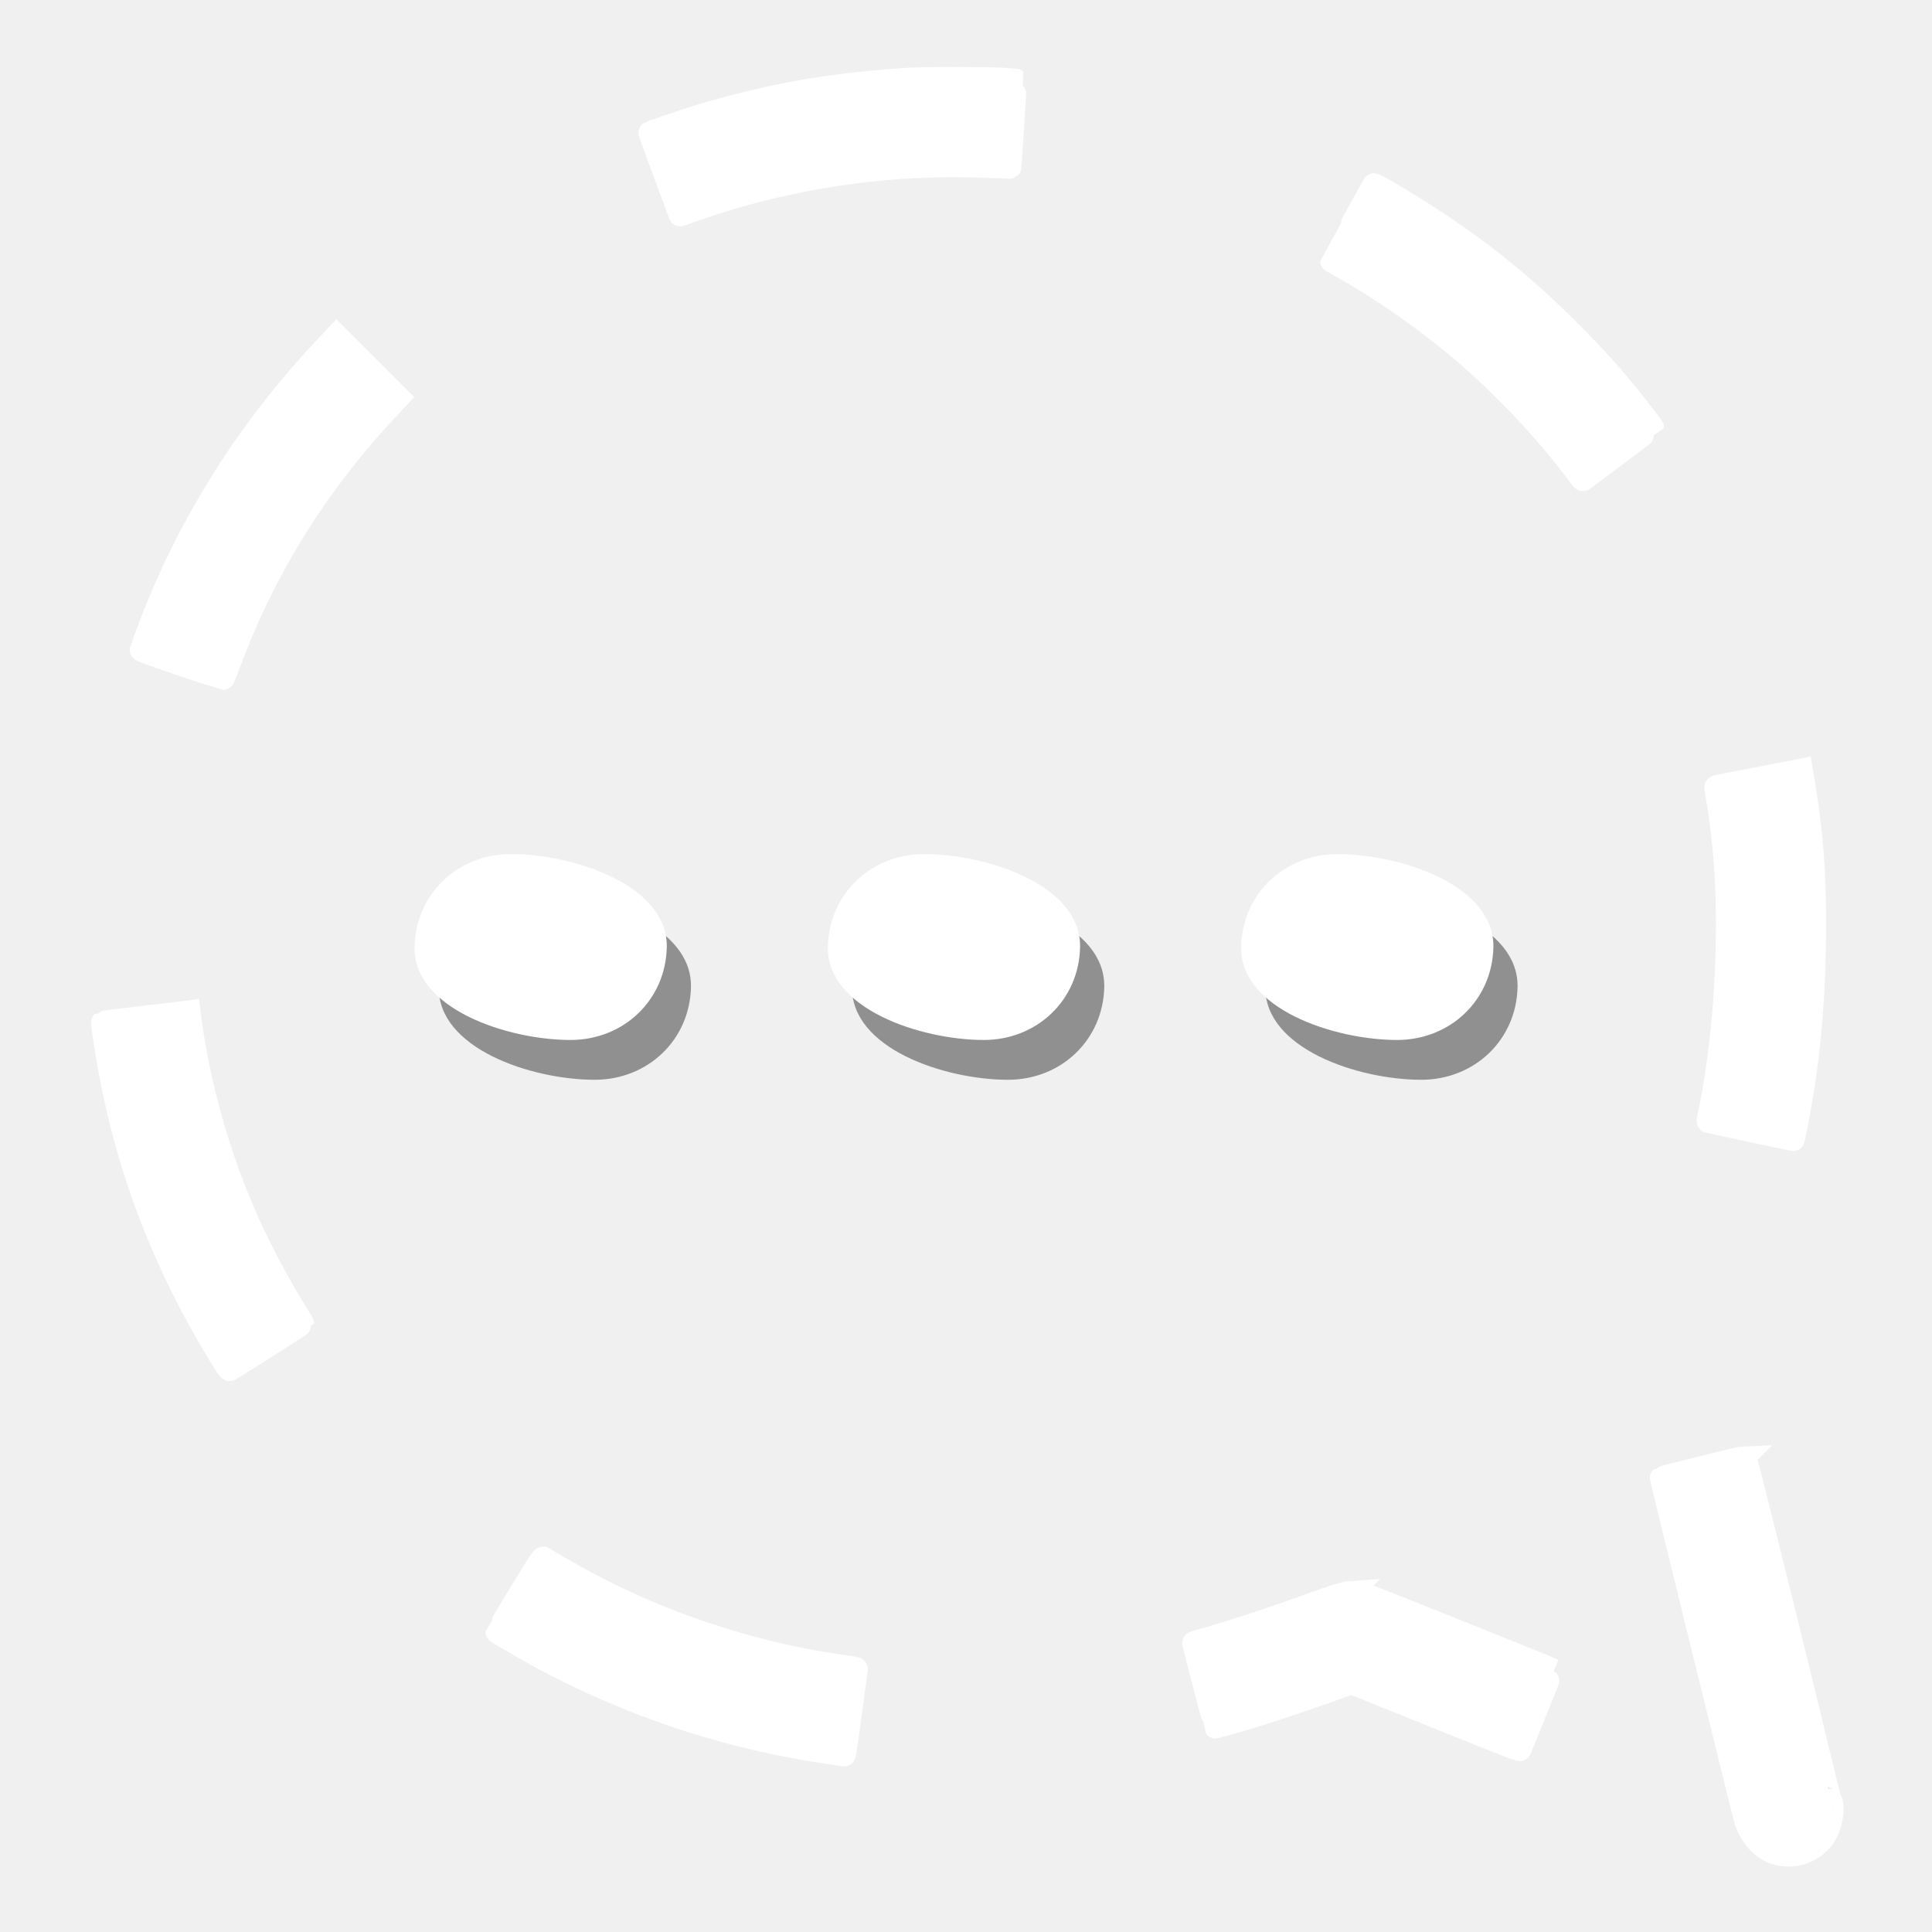
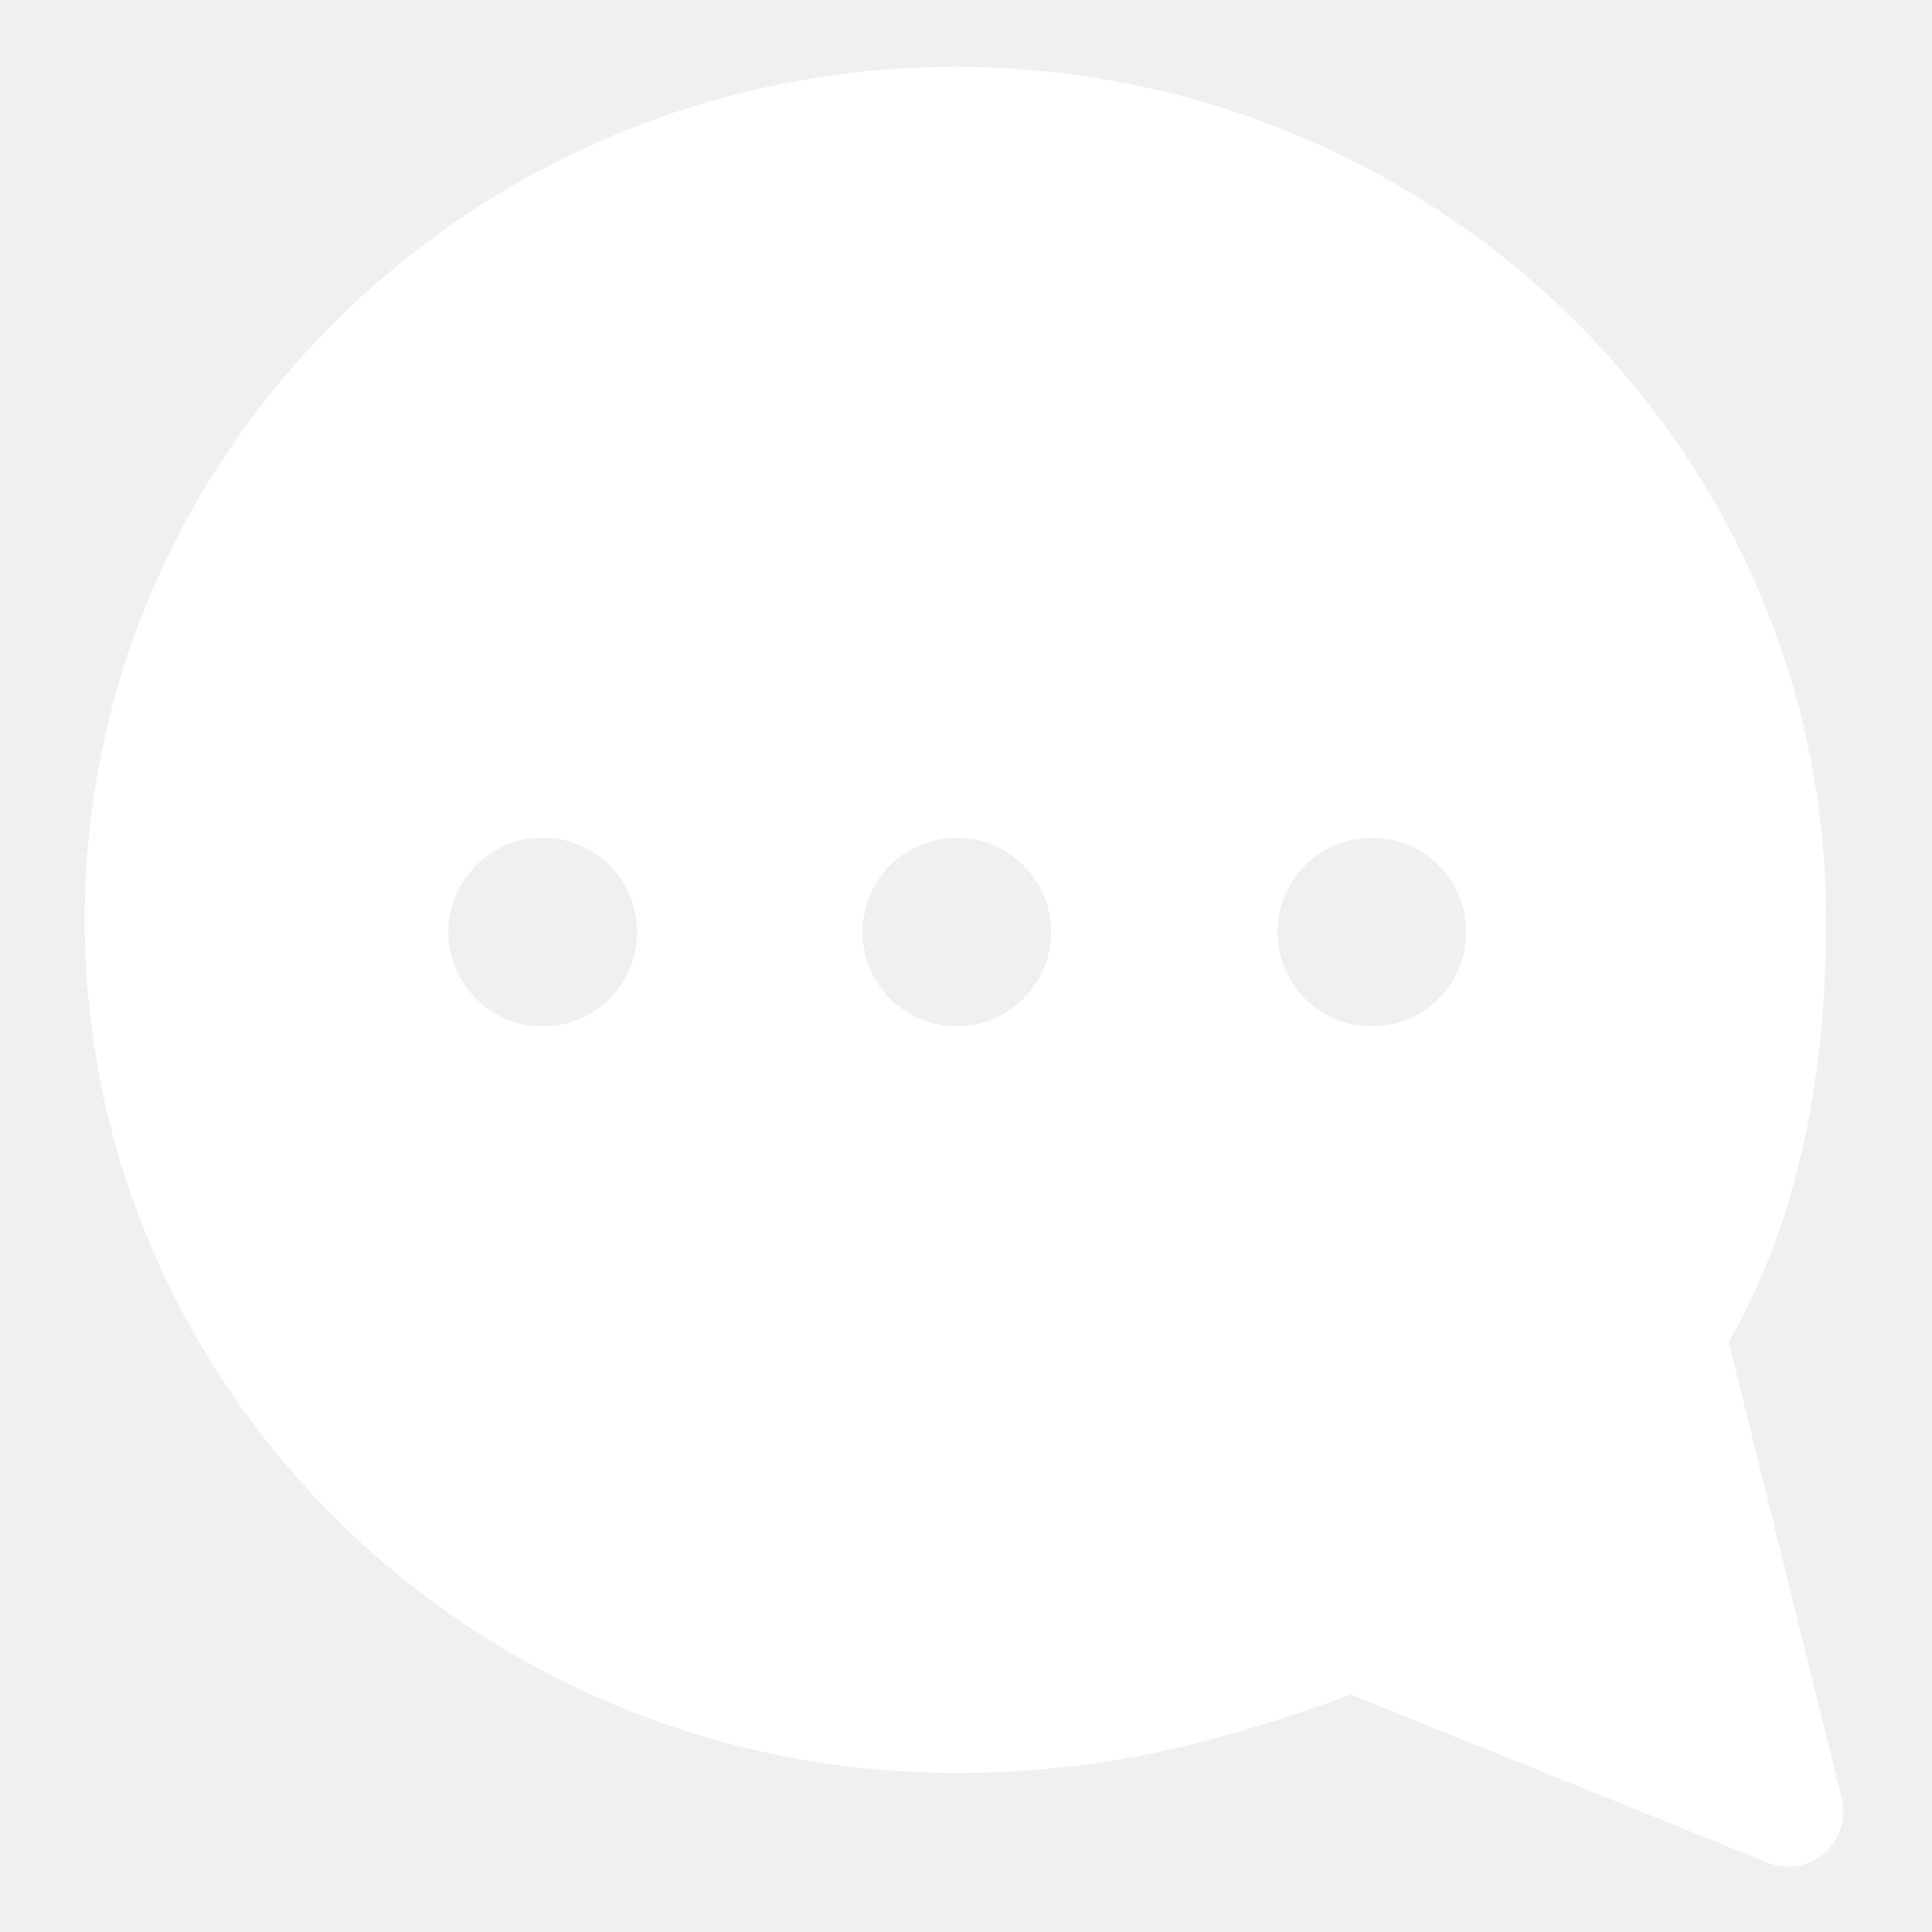
<svg xmlns="http://www.w3.org/2000/svg" xmlns:xlink="http://www.w3.org/1999/xlink" width="512" height="512" id="svg2" version="1.1">
  <defs id="defs4">
+     <linearGradient id="linearGradient3874">
+       <stop style="stop-color:#00a000;stop-opacity:1;" offset="0" id="stop3876" />
+       <stop style="stop-color:#00a000;stop-opacity:0;" offset="1" id="stop3878" />
+     </linearGradient>
    <linearGradient id="linearGradient3913">
      <stop style="stop-color:#ffffff;stop-opacity:1;" offset="0" id="stop3915" />
      <stop style="stop-color:#ffffff;stop-opacity:0;" offset="1" id="stop3917" />
    </linearGradient>
    <linearGradient id="linearGradient3818">
      <stop style="stop-color:#669900;stop-opacity:1" offset="0" id="stop3820" />
      <stop style="stop-color:#99cc00;stop-opacity:1" offset="1" id="stop3822" />
    </linearGradient>
    <radialGradient xlink:href="#linearGradient3818" id="radialGradient3824" cx="212.07" cy="1045.918" fx="212.07" fy="1045.918" r="238.571" gradientTransform="matrix(1.949162,-0.9081772,0.6582921,1.41285,-879.6312,-248.9865)" gradientUnits="userSpaceOnUse" />
    <radialGradient xlink:href="#linearGradient3913" id="radialGradient3919" cx="362.986" cy="379.775" fx="362.986" fy="379.775" r="139.953" gradientTransform="matrix(1.380048,1.044543,-1.332508,1.760506,339.0938,-577.8394)" gradientUnits="userSpaceOnUse" />
    <linearGradient gradientUnits="userSpaceOnUse" y2="-155.759" x2="114.59" y1="35.546" x1="114.554" id="linearGradient3794" xlink:href="#linearGradient3788" />
    <linearGradient id="linearGradient3788">
      <stop id="stop3790" offset="0" style="stop-color:#1eed00;stop-opacity:1;" />
      <stop id="stop3792" offset="1" style="stop-color:#abff28;stop-opacity:1;" />
    </linearGradient>
    <linearGradient id="linearGradient3821">
      <stop style="stop-color:#ff283d;stop-opacity:1;" offset="0" id="stop3823" />
      <stop style="stop-color:#ff28ae;stop-opacity:1;" offset="1" id="stop3825" />
    </linearGradient>
    <linearGradient id="linearGradient4543">
      <stop style="stop-color:#2e45bf;stop-opacity:1;" offset="0" id="stop4545" />
      <stop style="stop-color:#28a7ff;stop-opacity:1;" offset="1" id="stop4547" />
    </linearGradient>
    <linearGradient id="linearGradient4098">
      <stop style="stop-color:#ffffff;stop-opacity:1;" offset="0" id="stop4100" />
      <stop style="stop-color:#e6e6e6;stop-opacity:1" offset="1" id="stop4102" />
    </linearGradient>
    <linearGradient xlink:href="#linearGradient4098" id="linearGradient3833" x1="273.819" y1="764.747" x2="304.14" y2="936.473" gradientUnits="userSpaceOnUse" />
    <linearGradient xlink:href="#linearGradient4098" id="linearGradient3853" gradientUnits="userSpaceOnUse" x1="273.819" y1="764.747" x2="304.14" y2="936.473" />
    <radialGradient xlink:href="#linearGradient3818" id="radialGradient3863" cx="262.333" cy="945.238" fx="262.333" fy="945.238" r="185.498" gradientTransform="matrix(1.22532,-0.5420673,0.4309015,0.9740346,-466.4135,170.1183)" gradientUnits="userSpaceOnUse" />
    <radialGradient xlink:href="#linearGradient3818" id="radialGradient3866" gradientUnits="userSpaceOnUse" gradientTransform="matrix(1.22532,-0.5420673,0.4309015,0.9740346,-466.4135,170.1183)" cx="262.333" cy="945.238" fx="262.333" fy="945.238" r="185.498" />
-     <radialGradient xlink:href="#linearGradient3818" id="radialGradient3870" gradientUnits="userSpaceOnUse" gradientTransform="matrix(1.22532,-0.5420673,0.4309015,0.9740346,-466.4135,170.1183)" cx="262.333" cy="945.238" fx="262.333" fy="945.238" r="185.498" />
    <radialGradient xlink:href="#linearGradient3913" id="radialGradient3873" gradientUnits="userSpaceOnUse" gradientTransform="matrix(1.380048,1.044543,-1.332508,1.760506,339.0938,-577.8394)" cx="321.753" cy="386.388" fx="321.753" fy="386.388" r="139.953" />
    <radialGradient xlink:href="#linearGradient3818" id="radialGradient3880" gradientUnits="userSpaceOnUse" gradientTransform="matrix(1.22532,-0.5420673,0.4309015,0.9740346,-466.4135,-370.2439)" cx="262.333" cy="945.238" fx="262.333" fy="945.238" r="185.498" />
    <radialGradient xlink:href="#linearGradient3913" id="radialGradient3883" gradientUnits="userSpaceOnUse" gradientTransform="matrix(1.443007,-0.6386519,0.5074543,1.147587,-594.4082,44.80304)" cx="262.333" cy="945.238" fx="262.333" fy="945.238" r="185.498" />
+     <filter id="filter3895">
+       <feGaussianBlur stdDeviation="2.001" id="feGaussianBlur3897" />
+     </filter>
+     <radialGradient xlink:href="#linearGradient3874" id="radialGradient3881" cx="150.357" cy="236.286" fx="150.357" fy="236.286" r="26.887" gradientTransform="matrix(1,0,0,0.986717,0,3.138577)" gradientUnits="userSpaceOnUse" />
  </defs>
  <g id="layer1" transform="translate(0,-540.3622)" style="display:inline">
-     <g id="g3971" transform="matrix(1.369105,0,0,1.269885,-209.3372,-230.1614)" style="opacity:1">
-       <g id="g3945">
-         <g transform="matrix(0.971806,0.00206436,-0.02018243,1.028969,0,0)" style="font-size:218.043px;font-style:normal;font-variant:normal;font-weight:normal;font-stretch:normal;text-align:center;line-height:125%;letter-spacing:0px;word-spacing:0px;text-anchor:middle;opacity:0.4;fill:#000000;fill-opacity:1;stroke:none;font-family:Rockwell;-inkscape-font-specification:Rockwell" id="text3923">
-           <path d="m 261.116,789.252 c 0,12.559 18.839,18.839 31.398,18.839 10.675,0 18.839,-8.164 18.839,-18.839 0,-12.559 -18.839,-18.839 -31.398,-18.839 -10.675,0 -18.839,8.164 -18.839,18.839" style="font-size:627.963px;font-weight:bold;fill:#000000;font-family:Pecita;-inkscape-font-specification:Pecita" id="path3943" />
-         </g>
-         <g transform="matrix(0.971806,0.00206436,-0.02018243,1.028969,0,0)" style="font-size:218.043px;font-style:normal;font-variant:normal;font-weight:normal;font-stretch:normal;text-align:center;line-height:125%;letter-spacing:0px;word-spacing:0px;text-anchor:middle;fill:#ffffff;fill-opacity:1;stroke:none;font-family:Rockwell;-inkscape-font-specification:Rockwell" id="text3927">
-           <path d="m 256.132,781.188 c 0,12.559 18.839,18.839 31.398,18.839 10.675,0 18.839,-8.164 18.839,-18.839 0,-12.559 -18.839,-18.839 -31.398,-18.839 -10.675,0 -18.839,8.164 -18.839,18.839" style="font-size:627.963px;font-weight:bold;letter-spacing:-1.376px;fill:#ffffff;font-family:Pecita;-inkscape-font-specification:Pecita" id="path3940" />
-         </g>
-       </g>
-       <g transform="translate(80,0)" id="g3951">
-         <g id="g3953" style="font-size:218.043px;font-style:normal;font-variant:normal;font-weight:normal;font-stretch:normal;text-align:center;line-height:125%;letter-spacing:0px;word-spacing:0px;text-anchor:middle;opacity:0.4;fill:#000000;fill-opacity:1;stroke:none;font-family:Rockwell;-inkscape-font-specification:Rockwell" transform="matrix(0.971806,0.00206436,-0.02018243,1.028969,0,0)">
-           <path id="path3955" style="font-size:627.963px;font-weight:bold;fill:#000000;font-family:Pecita;-inkscape-font-specification:Pecita" d="m 261.116,789.252 c 0,12.559 18.839,18.839 31.398,18.839 10.675,0 18.839,-8.164 18.839,-18.839 0,-12.559 -18.839,-18.839 -31.398,-18.839 -10.675,0 -18.839,8.164 -18.839,18.839" />
-         </g>
-         <g id="g3957" style="font-size:218.043px;font-style:normal;font-variant:normal;font-weight:normal;font-stretch:normal;text-align:center;line-height:125%;letter-spacing:0px;word-spacing:0px;text-anchor:middle;fill:#ffffff;fill-opacity:1;stroke:none;font-family:Rockwell;-inkscape-font-specification:Rockwell" transform="matrix(0.971806,0.00206436,-0.02018243,1.028969,0,0)">
-           <path id="path3959" style="font-size:627.963px;font-weight:bold;letter-spacing:-1.376px;fill:#ffffff;font-family:Pecita;-inkscape-font-specification:Pecita" d="m 256.132,781.188 c 0,12.559 18.839,18.839 31.398,18.839 10.675,0 18.839,-8.164 18.839,-18.839 0,-12.559 -18.839,-18.839 -31.398,-18.839 -10.675,0 -18.839,8.164 -18.839,18.839" />
-         </g>
-       </g>
-       <g id="g3961" transform="translate(160,0)">
-         <g transform="matrix(0.971806,0.00206436,-0.02018243,1.028969,0,0)" style="font-size:218.043px;font-style:normal;font-variant:normal;font-weight:normal;font-stretch:normal;text-align:center;line-height:125%;letter-spacing:0px;word-spacing:0px;text-anchor:middle;opacity:0.4;fill:#000000;fill-opacity:1;stroke:none;font-family:Rockwell;-inkscape-font-specification:Rockwell" id="g3963">
-           <path d="m 261.116,789.252 c 0,12.559 18.839,18.839 31.398,18.839 10.675,0 18.839,-8.164 18.839,-18.839 0,-12.559 -18.839,-18.839 -31.398,-18.839 -10.675,0 -18.839,8.164 -18.839,18.839" style="font-size:627.963px;font-weight:bold;fill:#000000;font-family:Pecita;-inkscape-font-specification:Pecita" id="path3965" />
-         </g>
-         <g transform="matrix(0.971806,0.00206436,-0.02018243,1.028969,0,0)" style="font-size:218.043px;font-style:normal;font-variant:normal;font-weight:normal;font-stretch:normal;text-align:center;line-height:125%;letter-spacing:0px;word-spacing:0px;text-anchor:middle;fill:#ffffff;fill-opacity:1;stroke:none;font-family:Rockwell;-inkscape-font-specification:Rockwell" id="g3967">
-           <path d="m 256.132,781.188 c 0,12.559 18.839,18.839 31.398,18.839 10.675,0 18.839,-8.164 18.839,-18.839 0,-12.559 -18.839,-18.839 -31.398,-18.839 -10.675,0 -18.839,8.164 -18.839,18.839" style="font-size:627.963px;font-weight:bold;letter-spacing:-1.376px;fill:#ffffff;font-family:Pecita;-inkscape-font-specification:Pecita" id="path3969" />
-         </g>
-       </g>
-     </g>
-     <path id="path4129" d="m -179.241,998.263 -26.562,-107.463 c 16.89,-27.159 22.709,-59.05 22.709,-93.162 0,-99.15 -82.197,-179.501 -183.571,-179.501 -101.374,0 -183.571,80.35 -183.571,179.501 0,99.15 82.197,179.56 183.571,179.56 33.657,0 58.241,-6.911 89.325,-18.47 z" style="opacity:0.3;fill:none;stroke:#ffffff;stroke-width:20;stroke-linecap:butt;stroke-linejoin:round;stroke-miterlimit:4;stroke-opacity:1;stroke-dasharray:80, 80;stroke-dashoffset:0;fill-opacity:1" />
+     <path style="fill:#ffffff;fill-opacity:1;stroke:none" d="M 253.219 17.719 C 126.144 17.719 22.469 118.884 22.469 243.75 C 22.469 368.616 126.138 469.844 253.219 469.844 C 292.739 469.844 323.216 461.736 358 449.094 L 468.469 493.625 A 14.556 14.562 0 0 0 488.062 476.625 L 458.125 355.656 C 477.356 321.886 483.938 283.416 483.938 243.75 C 483.938 118.887 380.293 17.719 253.219 17.719 z M 143.844 222 C 157.651 222 168.844 233.193 168.844 247 C 168.844 260.807 157.651 272 143.844 272 C 130.037 272 118.844 260.807 118.844 247 C 118.844 233.193 130.037 222 143.844 222 z M 253.562 222 C 267.37 222 278.562 233.193 278.562 247 C 278.562 260.807 267.37 272 253.562 272 C 239.755 272 228.562 260.807 228.562 247 C 228.562 233.193 239.755 222 253.562 222 z M 363.562 222 C 377.37 222 388.562 233.193 388.562 247 C 388.562 260.807 377.37 272 363.562 272 C 349.755 272 338.562 260.807 338.562 247 C 338.562 233.193 349.755 222 363.562 222 z " transform="translate(0,540.3622)" id="path3868" />
    <path id="path3845" d="M 478.641,1025.218 447.36,898.607 c 19.89,-31.998 26.743,-69.572 26.743,-109.762 0,-116.817 -96.799,-211.484 -216.184,-211.484 -119.384,0 -216.184,94.667 -216.184,211.484 0,116.817 96.799,211.554 216.184,211.554 39.636,0 68.588,-8.142 105.194,-21.761 z" style="opacity:0;fill:none;stroke:#000000;stroke-width:23.558;stroke-linecap:butt;stroke-linejoin:round;stroke-miterlimit:4;stroke-opacity:1;stroke-dasharray:94.233, 94.233;stroke-dashoffset:0" />
-     <path id="path3855" d="m 253.182,561.059 c -5.384,-0.002 -10.741,0.087 -12.77,0.221 -16.81,1.107 -29.687,3.053 -44.383,6.775 -5.648,1.43 -9.968,2.698 -15.199,4.418 -3.341,1.098 -8.418,2.854 -8.685,3.019 -0.082,0.051 3.327,9.329 7.986,21.796 0.047,0.125 0.171,0.138 0.331,0.074 1.113,-0.448 6.457,-2.297 8.943,-3.093 21.397,-6.845 43.957,-10.195 66.317,-9.867 3.149,0.046 7.133,0.159 8.832,0.258 1.699,0.099 3.122,0.154 3.165,0.11 0.069,-0.068 1.532,-23.214 1.472,-23.269 -0.012,-0.012 -1.411,-0.109 -3.128,-0.221 -2.087,-0.135 -7.497,-0.219 -12.881,-0.221 z m 110.81,28.166 c -0.101,0.109 -11.151,20.285 -11.151,20.36 0,0.018 0.507,0.316 1.141,0.663 11.629,6.353 24.795,15.557 35.146,24.595 10.91,9.526 21.74,21.235 29.478,31.811 0.653,0.892 0.791,1.012 1.03,0.847 1.134,-0.78 18.397,-13.77 18.401,-13.844 0.005,-0.1 -3.336,-4.525 -4.747,-6.296 -5.644,-7.078 -10.598,-12.592 -17.26,-19.256 -10.653,-10.656 -20.663,-18.964 -33.011,-27.393 -6.601,-4.506 -18.711,-11.827 -19.027,-11.487 z m -274.762,39.948 -2.429,2.577 c -21.579,22.694 -38.068,49.23 -48.468,78.054 -0.509,1.411 -0.957,2.676 -0.994,2.835 -0.048,0.209 2.957,1.31 10.783,3.94 5.957,2.001 10.925,3.638 11.041,3.645 0.116,0.007 0.917,-1.946 1.803,-4.345 9.098,-24.623 23.187,-47.257 41.66,-66.935 l 3.055,-3.277 -8.207,-8.247 z m 388.222,115.167 -9.9,1.915 c -5.448,1.07 -10.57,2.072 -11.409,2.209 -1.047,0.171 -1.546,0.35 -1.546,0.552 0,0.162 0.233,1.632 0.515,3.277 2.703,15.765 3.284,34.633 1.693,55.264 -0.728,9.444 -2.348,21.044 -3.901,28.019 -0.233,1.049 -0.379,1.977 -0.331,2.025 0.048,0.048 5.126,1.156 11.298,2.467 6.172,1.311 11.308,2.379 11.372,2.393 0.064,0.014 0.457,-1.733 0.883,-3.903 3.359,-17.11 4.827,-33.19 4.858,-53.276 0.022,-14.089 -0.792,-24.356 -2.871,-36.965 z m -427.269,64.063 -0.773,0.11 c -0.422,0.061 -5.598,0.677 -11.482,1.362 -5.884,0.685 -10.759,1.302 -10.82,1.362 -0.142,0.142 0.252,2.92 1.141,8.321 4.869,29.598 15.038,56.257 31.539,82.62 0.451,0.72 0.931,1.278 1.067,1.252 0.362,-0.069 19.423,-12.204 19.431,-12.371 0.004,-0.078 -0.797,-1.403 -1.766,-2.945 -4.267,-6.784 -9.935,-17.453 -13.065,-24.595 -7.529,-17.181 -12.489,-34.714 -15.052,-53.276 z M 462.401,926.441 c -0.469,0.009 -22.086,5.38 -22.228,5.523 -0.098,0.098 22.041,90.061 22.375,91.014 0.403,1.148 3.733,10.53 13.563,8.916 10.958,-2.343 9.846,-14.668 8.996,-14.475 -0.113,0.025 -5.026,-20.615 -11.188,-45.58 -8.798,-35.647 -11.268,-45.401 -11.519,-45.397 z M 143.918,953.171 c -0.409,0.013 -1.216,1.328 -6.293,9.646 -3.314,5.43 -6.035,9.921 -6.035,9.978 0,0.137 3.429,2.19 7.066,4.271 22.352,12.785 47.086,21.821 72.426,26.435 3.59,0.654 5.673,1.006 11.041,1.804 0.694,0.103 1.37,0.207 1.509,0.221 0.315,0.031 0.244,0.628 1.877,-11.45 0.751,-5.554 1.405,-10.434 1.472,-10.861 0.118,-0.749 0.086,-0.777 -0.589,-0.884 -0.385,-0.061 -2.687,-0.413 -5.115,-0.773 -22.305,-3.31 -45.259,-10.903 -65.323,-21.575 -3.554,-1.89 -10.168,-5.643 -11.85,-6.738 -0.053,-0.035 -0.126,-0.075 -0.184,-0.074 z m 214.223,9.094 c -1.981,0.13 -4.602,1.018 -10.452,3.13 -11.3,4.08 -24.132,8.265 -29.92,9.757 -0.837,0.216 -1.544,0.507 -1.546,0.626 -0.002,0.215 5.725,22.227 5.815,22.348 0.055,0.075 6.347,-1.703 10.268,-2.909 5.097,-1.568 13.673,-4.442 19.799,-6.627 l 6.072,-2.172 22.302,8.984 c 18.143,7.317 22.301,8.951 22.412,8.689 0.906,-2.132 8.617,-21.328 8.575,-21.354 -0.388,-0.245 -49.139,-19.776 -49.903,-19.992 -1.258,-0.356 -2.234,-0.557 -3.423,-0.479 z" style="opacity:1;fill:#ffffff;fill-opacity:1;stroke:#ffffff;stroke-width:5.89;stroke-miterlimit:4;stroke-opacity:1;stroke-dasharray:none" />
  </g>
+   <g id="layer4" />
</svg>
